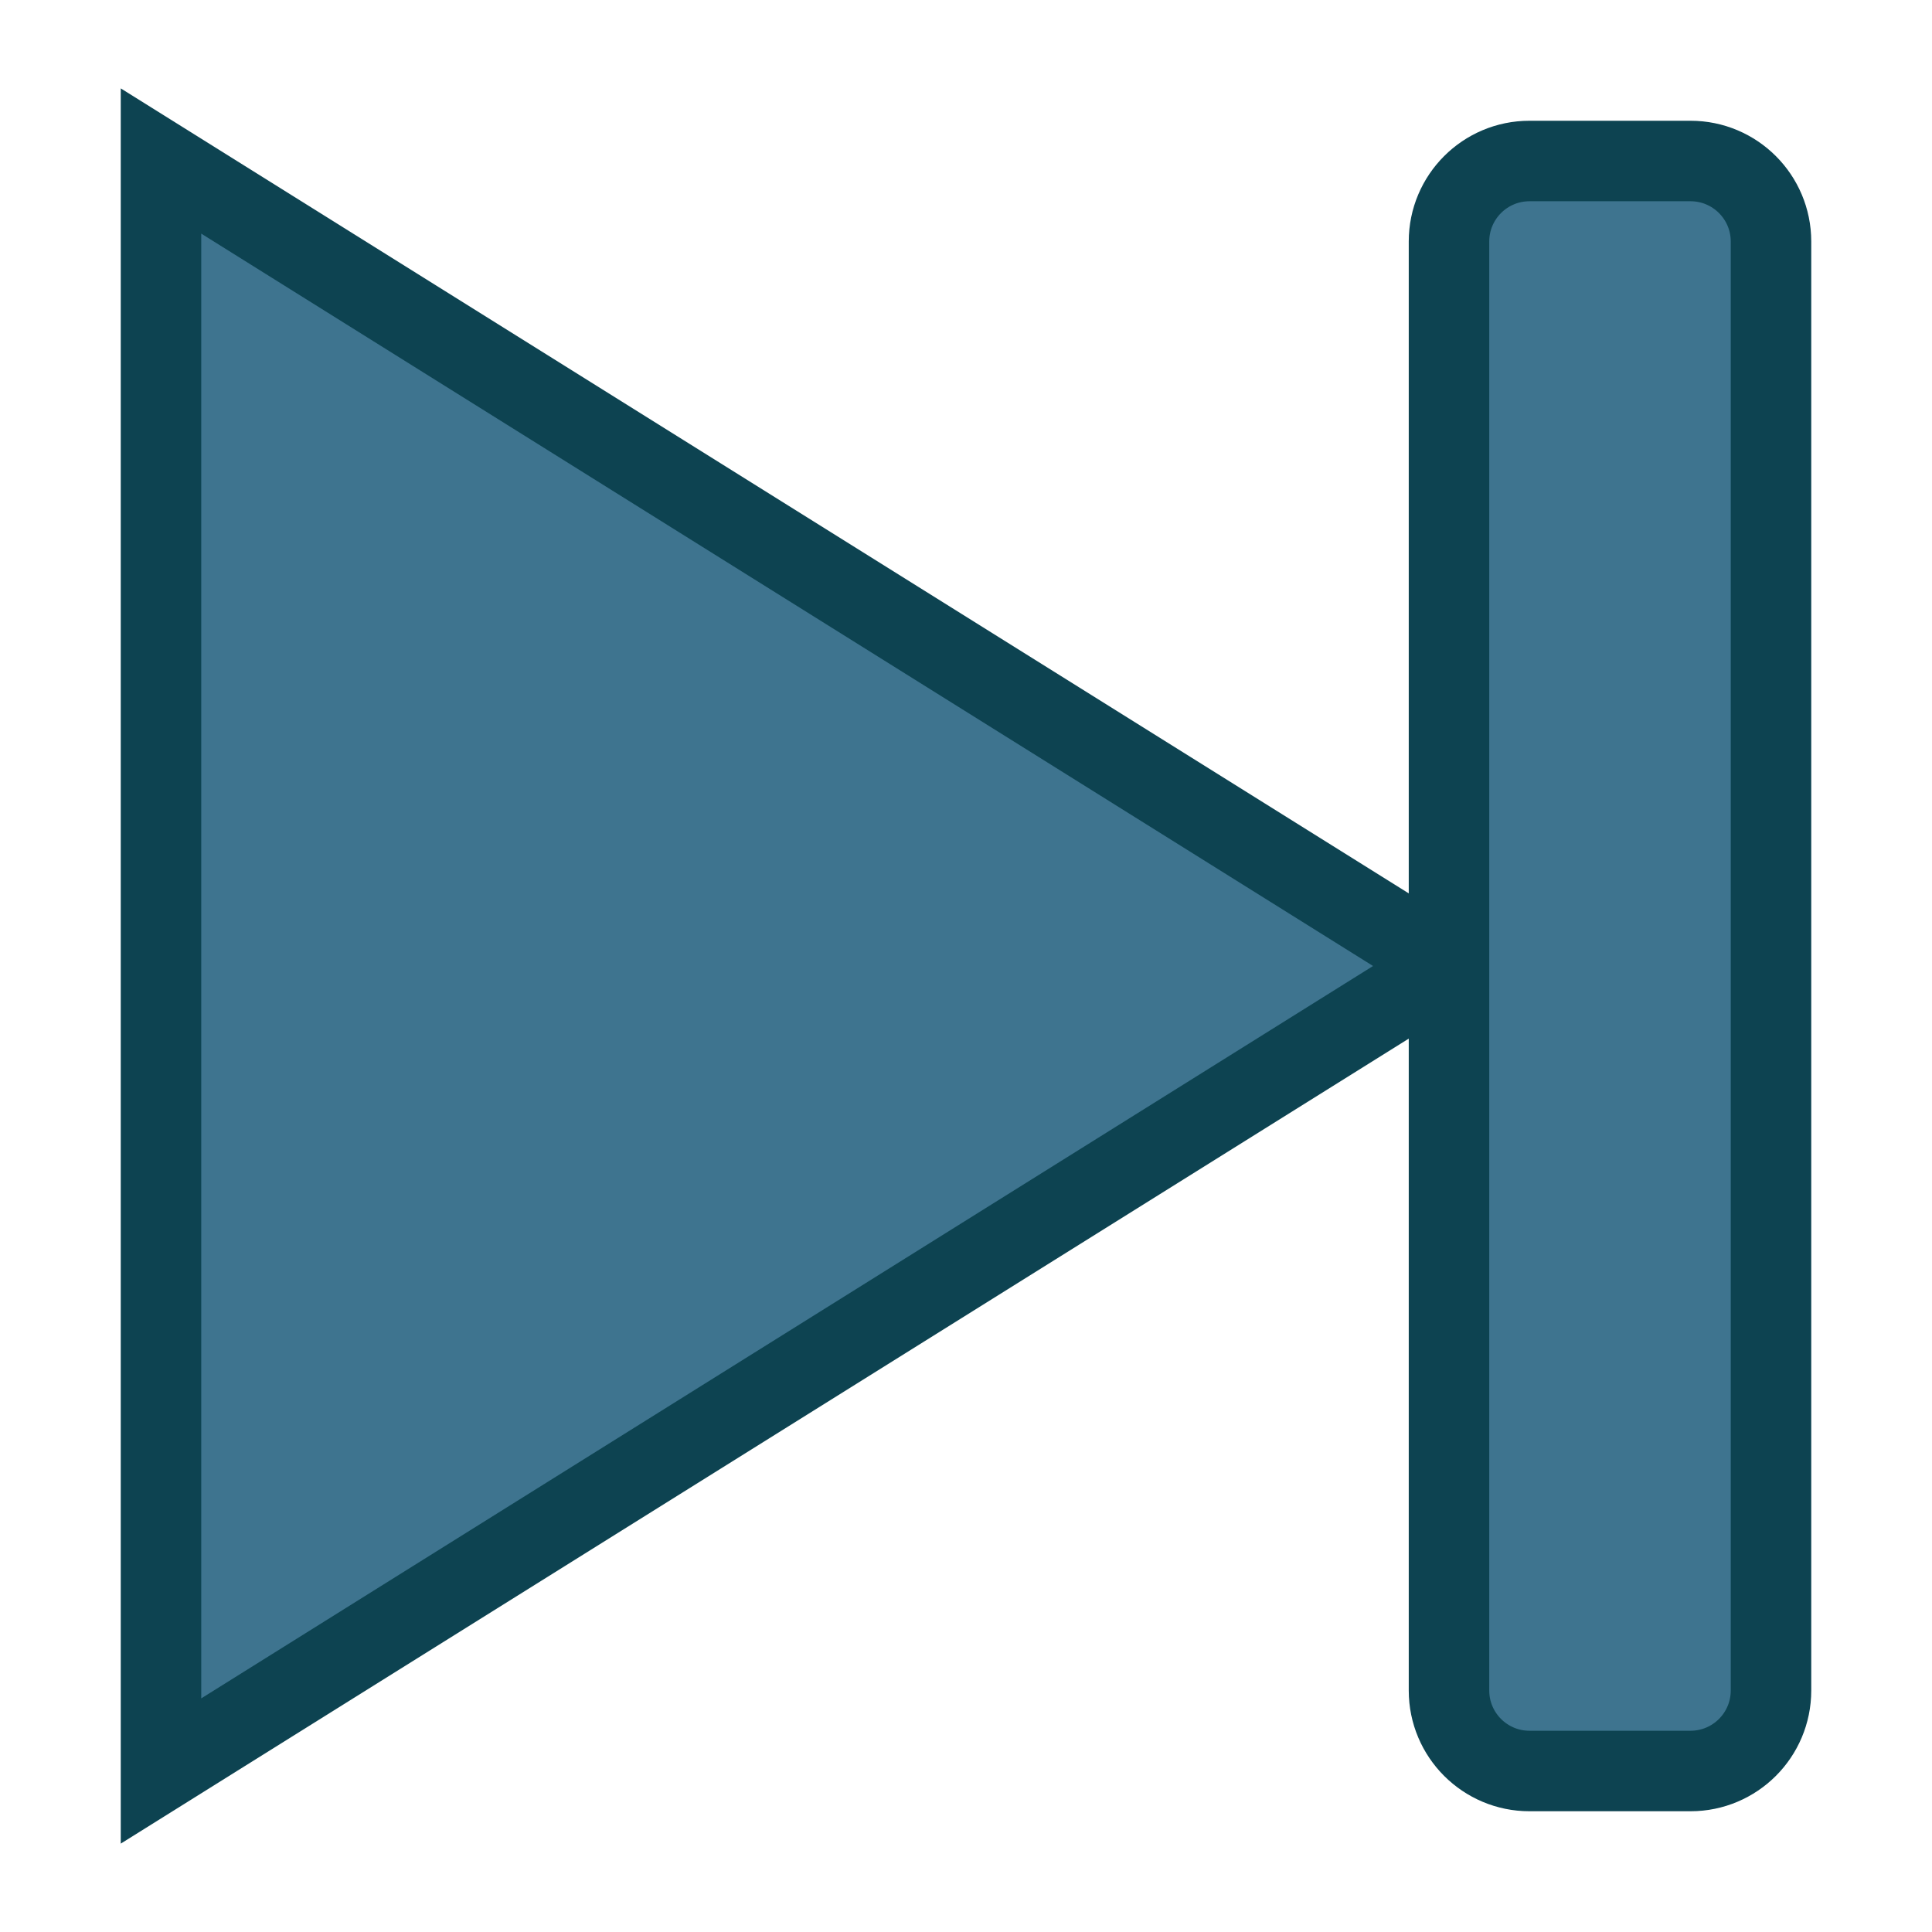
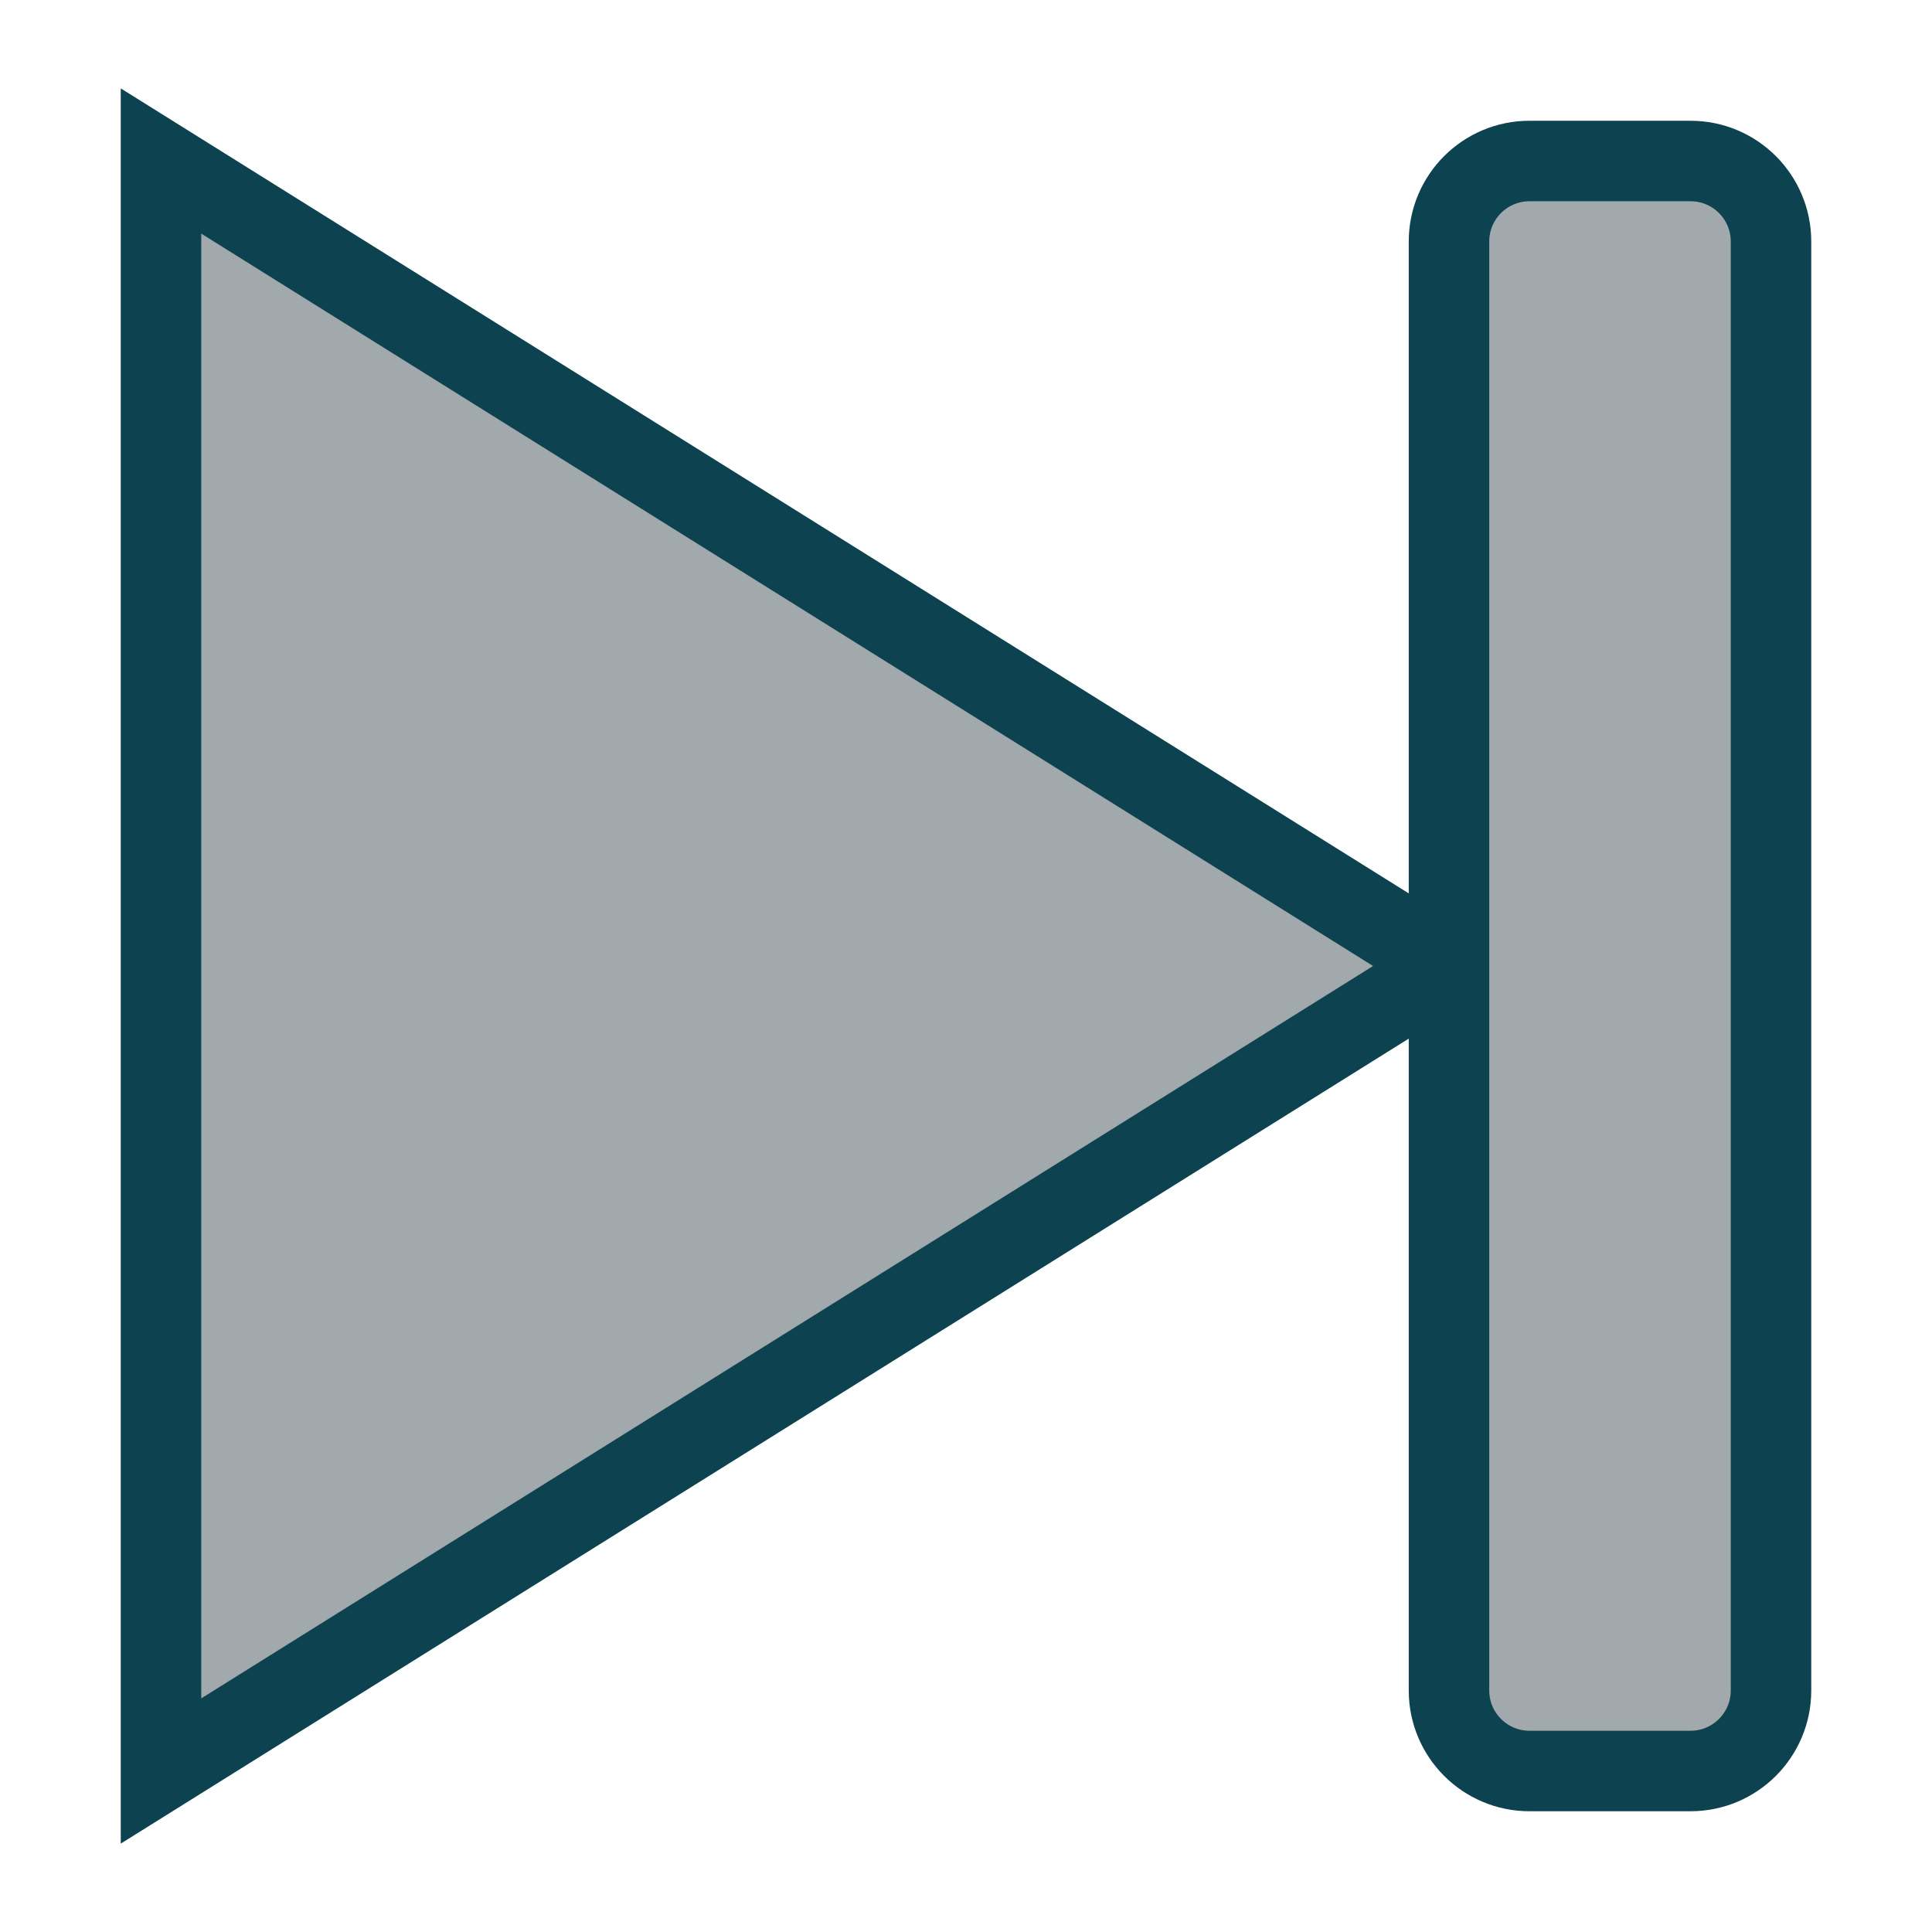
<svg xmlns="http://www.w3.org/2000/svg" id="next-mdpi" width="24" height="24">
-   <polygon points="2,2 18,12 2,22" style="fill:#3e748f;stroke:#0d4351;stroke-width:1;opacity:1.0" />
-   <rect x="18" y="2" rx="1" ry="1" width="4" height="20" style="fill:#3e748f;stroke:#0d4351;stroke-width:1;opacity:1.0" />
+   <polygon points="2,2 18,12 2,22" style="fill:#a1a9ad;stroke:#0d4351;stroke-width:1;opacity:1.0" />
+   <rect x="18" y="2" rx="1" ry="1" width="4" height="20" style="fill:#a1a9ad;stroke:#0d4351;stroke-width:1;opacity:1.0" />
</svg>
